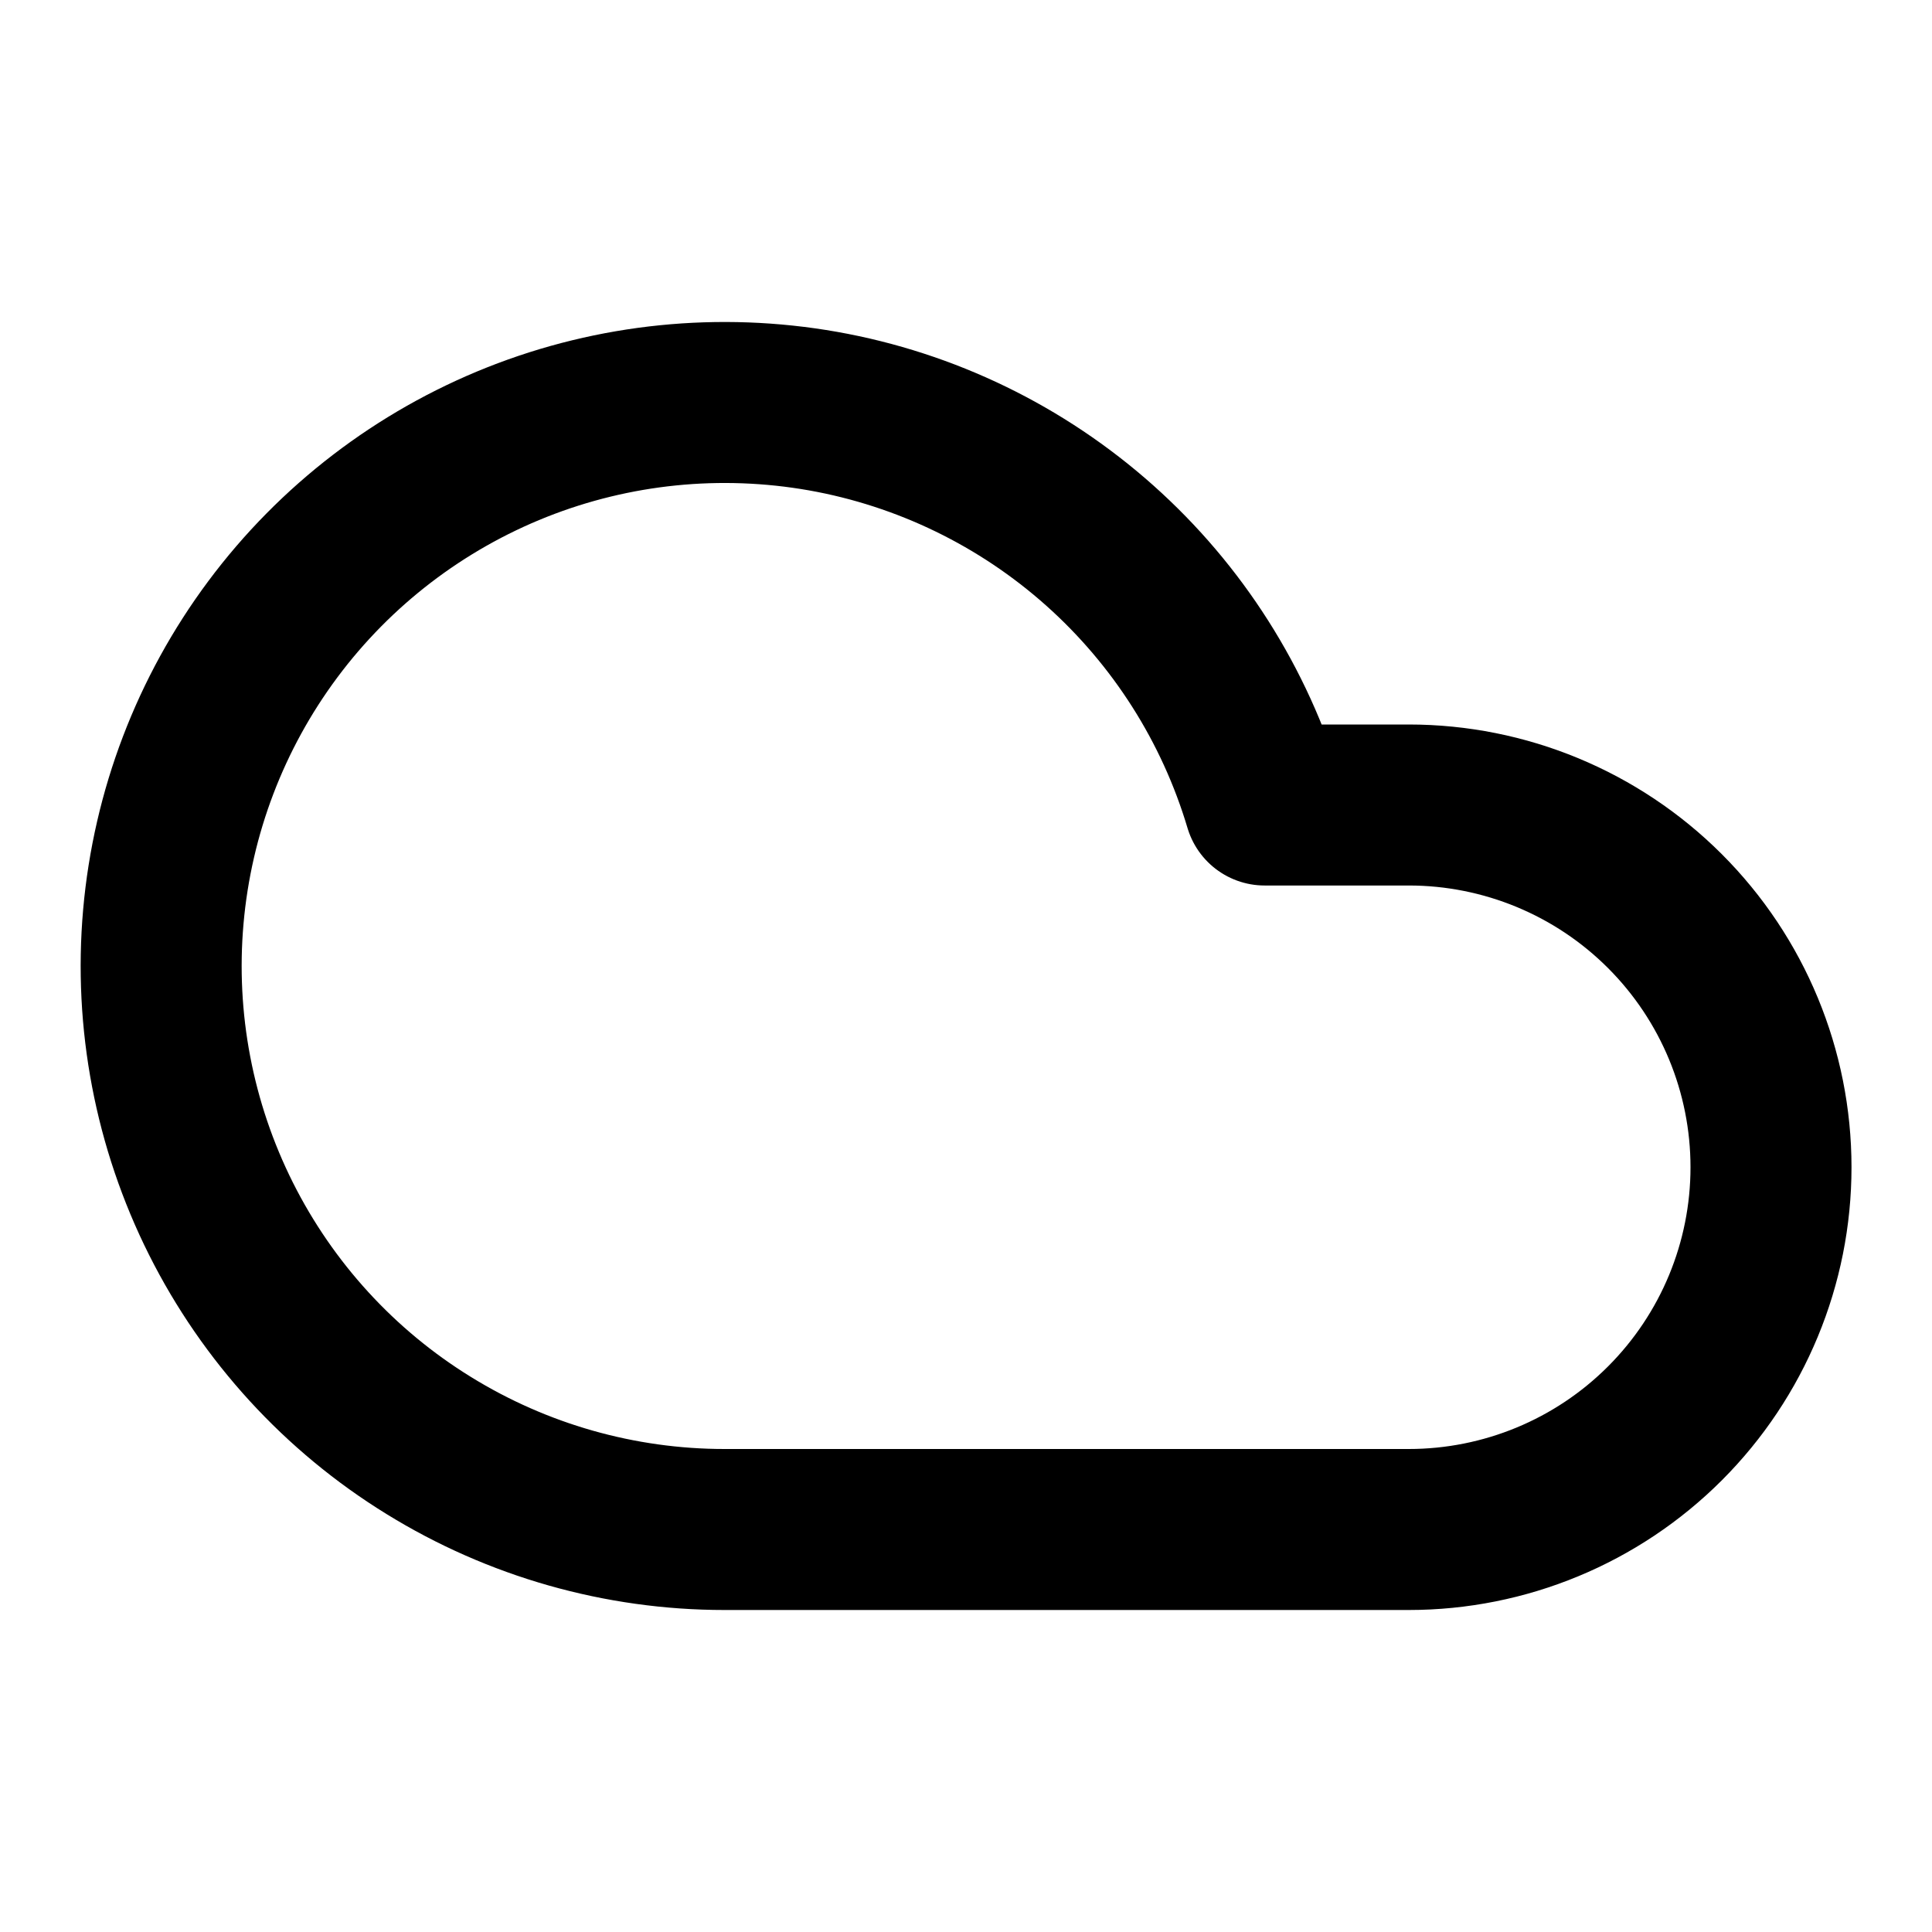
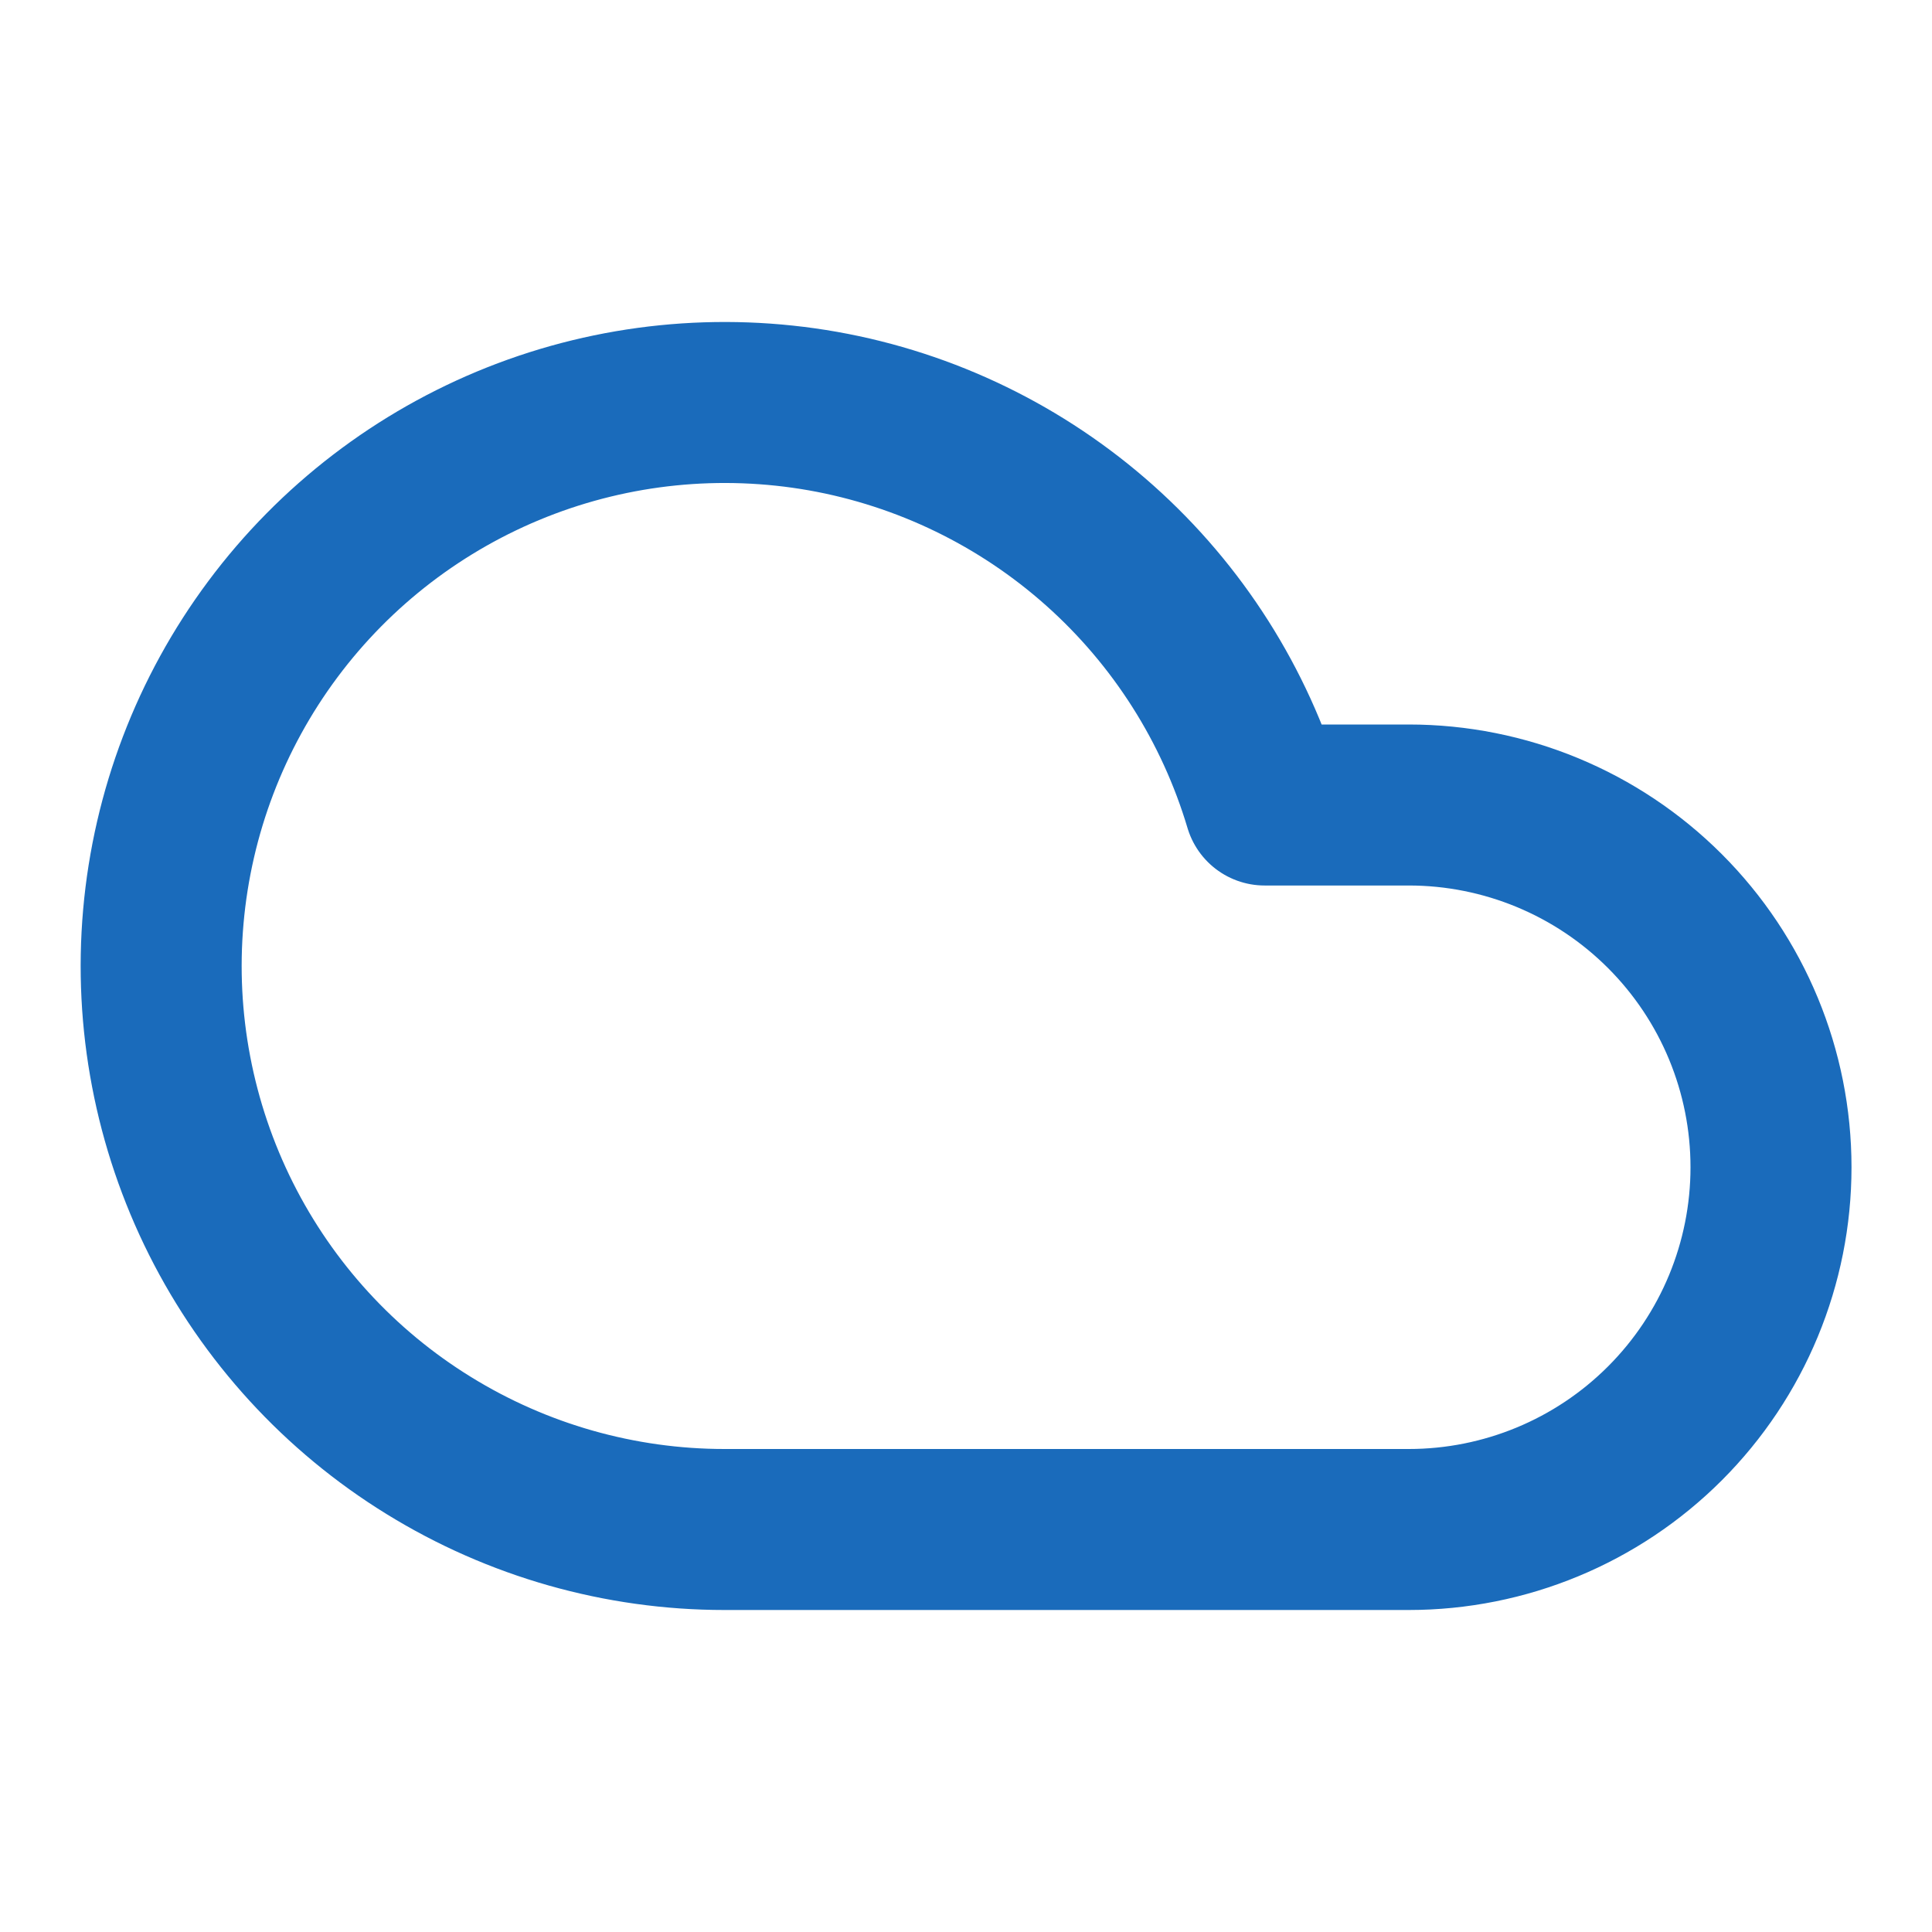
<svg xmlns="http://www.w3.org/2000/svg" width="24" height="24" viewBox="0 0 24 24" fill="none">
-   <path d="M17.5 19H9C7.702 19 6.429 18.638 5.325 17.956C4.22 17.275 3.327 16.299 2.745 15.139C2.163 13.978 1.915 12.679 2.029 11.386C2.143 10.093 2.614 8.857 3.39 7.816C4.166 6.775 5.216 5.971 6.423 5.492C7.629 5.014 8.945 4.881 10.224 5.107C11.502 5.334 12.692 5.912 13.661 6.776C14.63 7.64 15.339 8.756 15.71 10H17.5C18.694 10 19.838 10.474 20.682 11.318C21.526 12.162 22 13.306 22 14.5C22 15.694 21.526 16.838 20.682 17.682C19.838 18.526 18.694 19 17.5 19Z" stroke="currentColor" stroke-width="2" stroke-linecap="round" stroke-linejoin="round" />
+   <path d="M17.5 19H9C7.702 19 6.429 18.638 5.325 17.956C4.22 17.275 3.327 16.299 2.745 15.139C2.163 13.978 1.915 12.679 2.029 11.386C2.143 10.093 2.614 8.857 3.39 7.816C4.166 6.775 5.216 5.971 6.423 5.492C7.629 5.014 8.945 4.881 10.224 5.107C11.502 5.334 12.692 5.912 13.661 6.776C14.63 7.64 15.339 8.756 15.71 10H17.5C18.694 10 19.838 10.474 20.682 11.318C21.526 12.162 22 13.306 22 14.5C22 15.694 21.526 16.838 20.682 17.682C19.838 18.526 18.694 19 17.5 19Z" stroke="#1A6BBB" stroke-width="2" stroke-linecap="round" stroke-linejoin="round" />
</svg>
